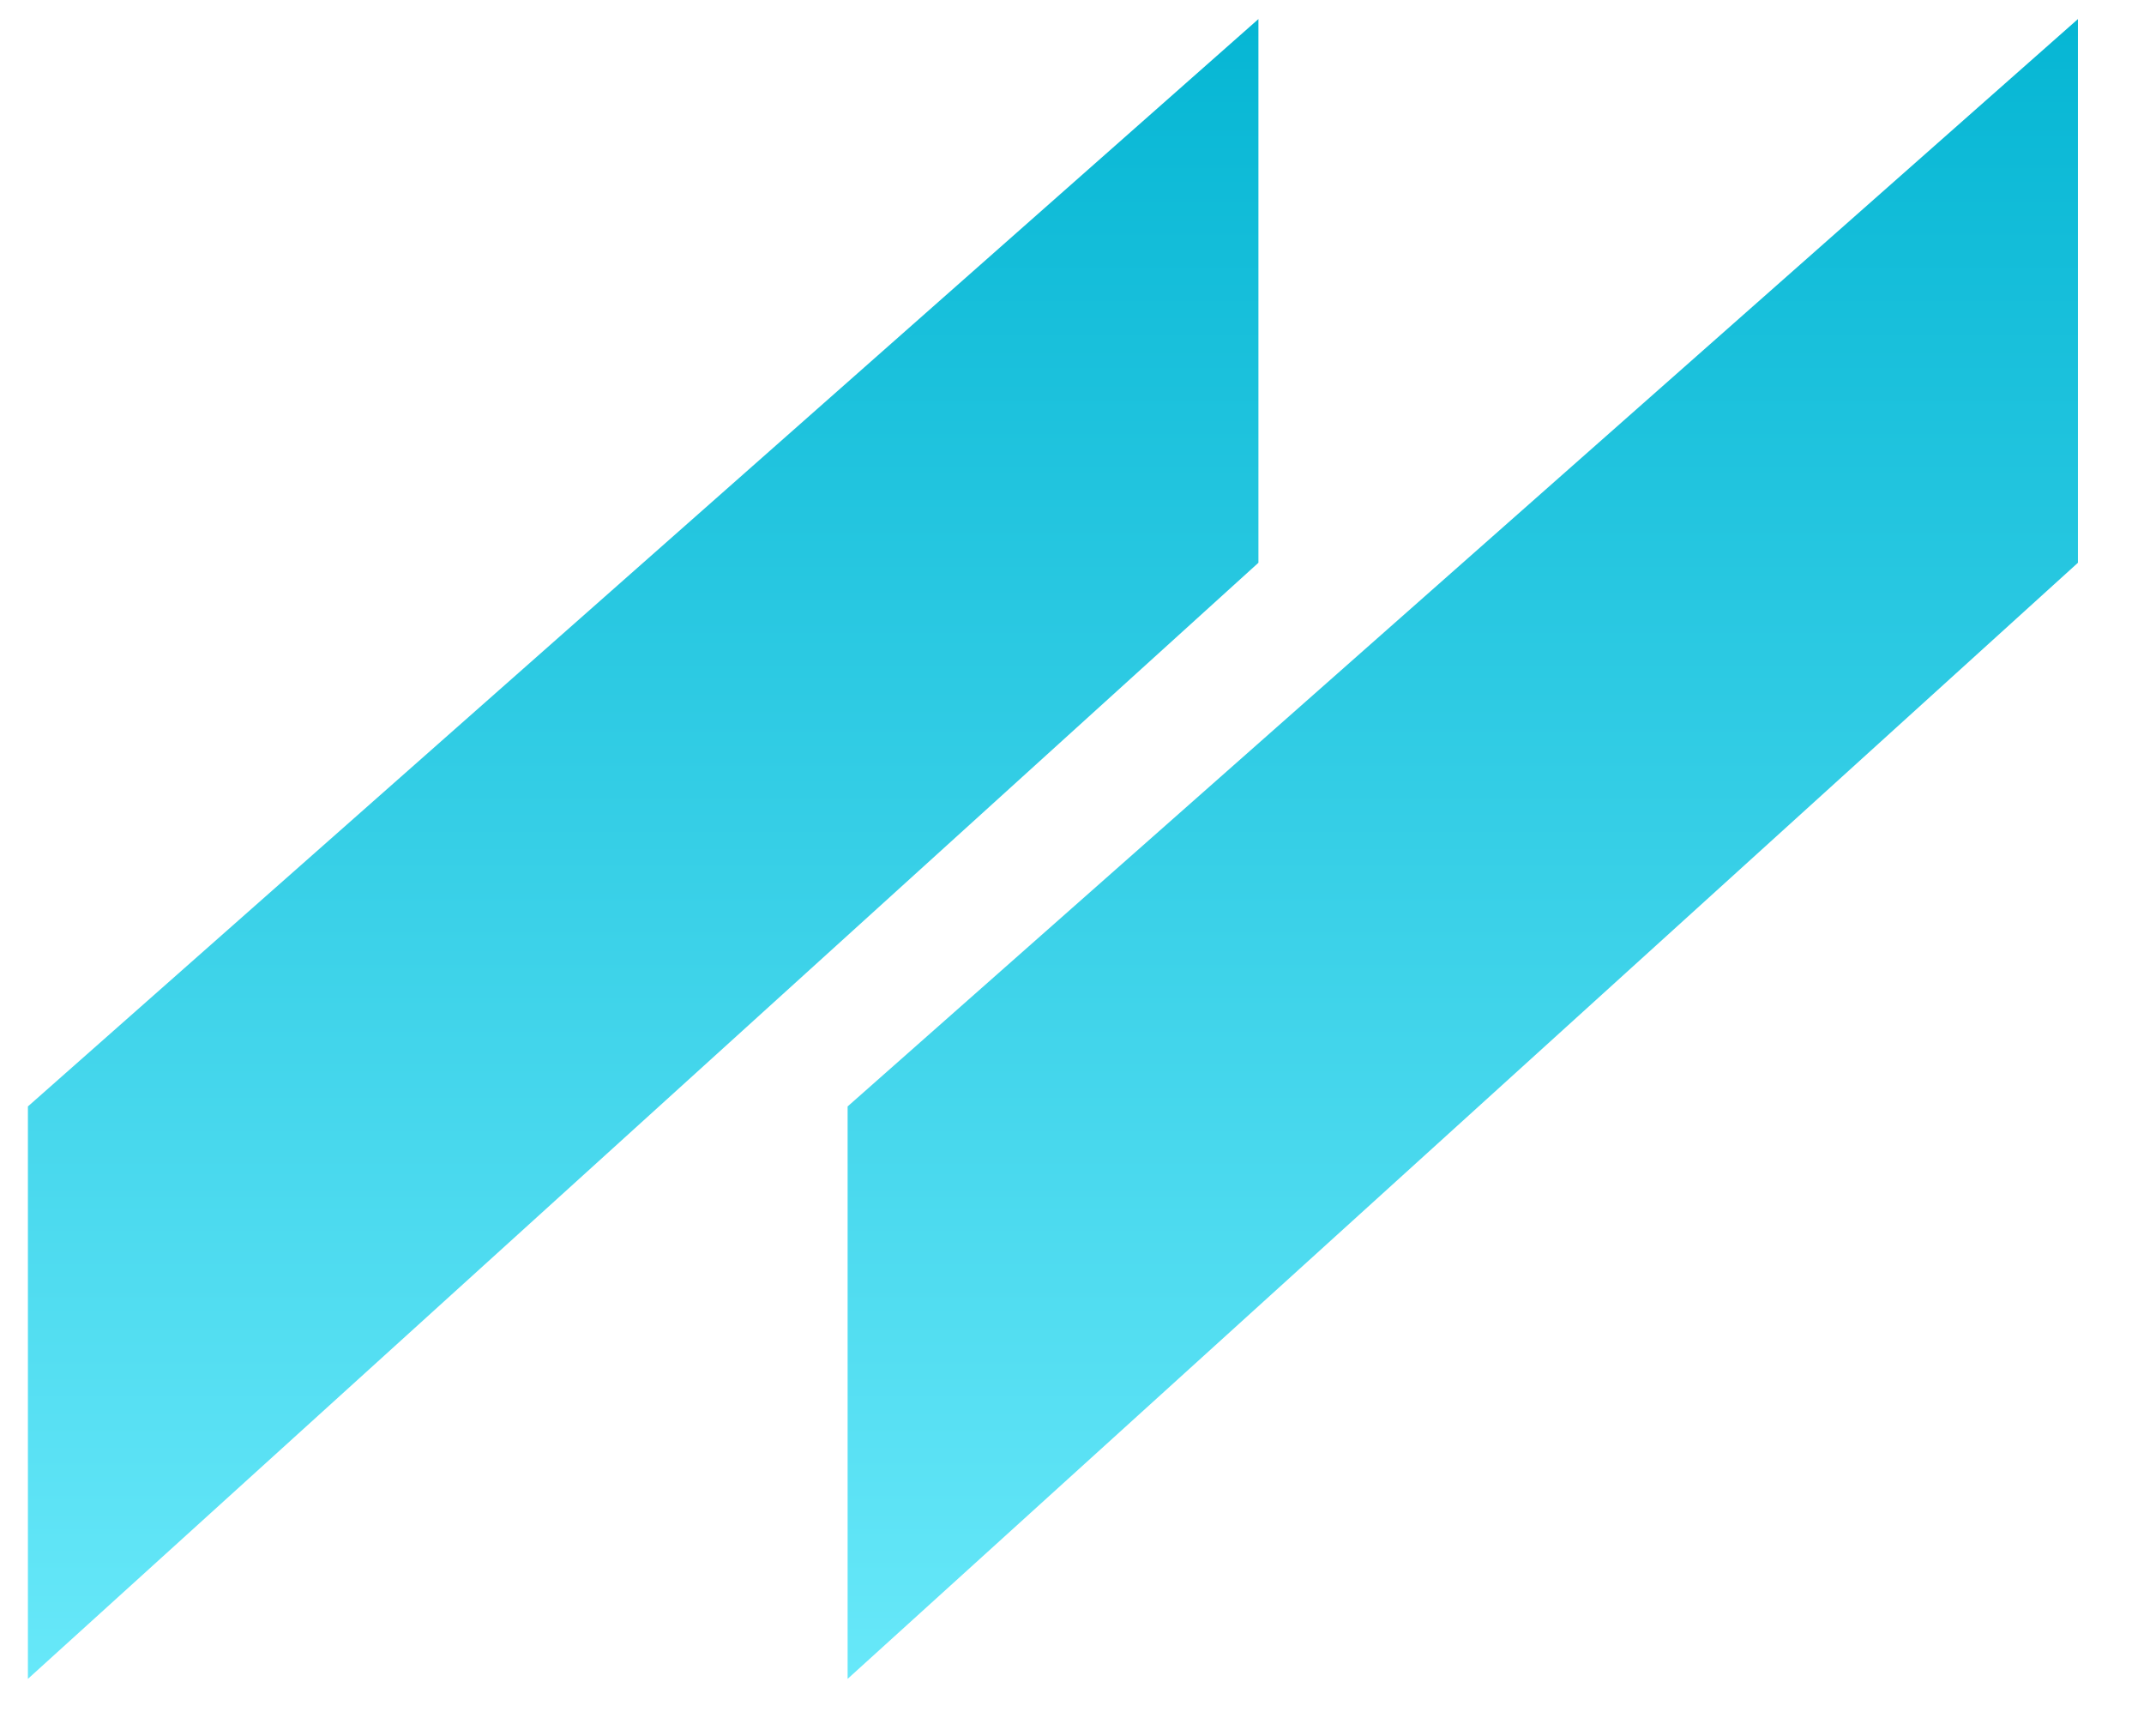
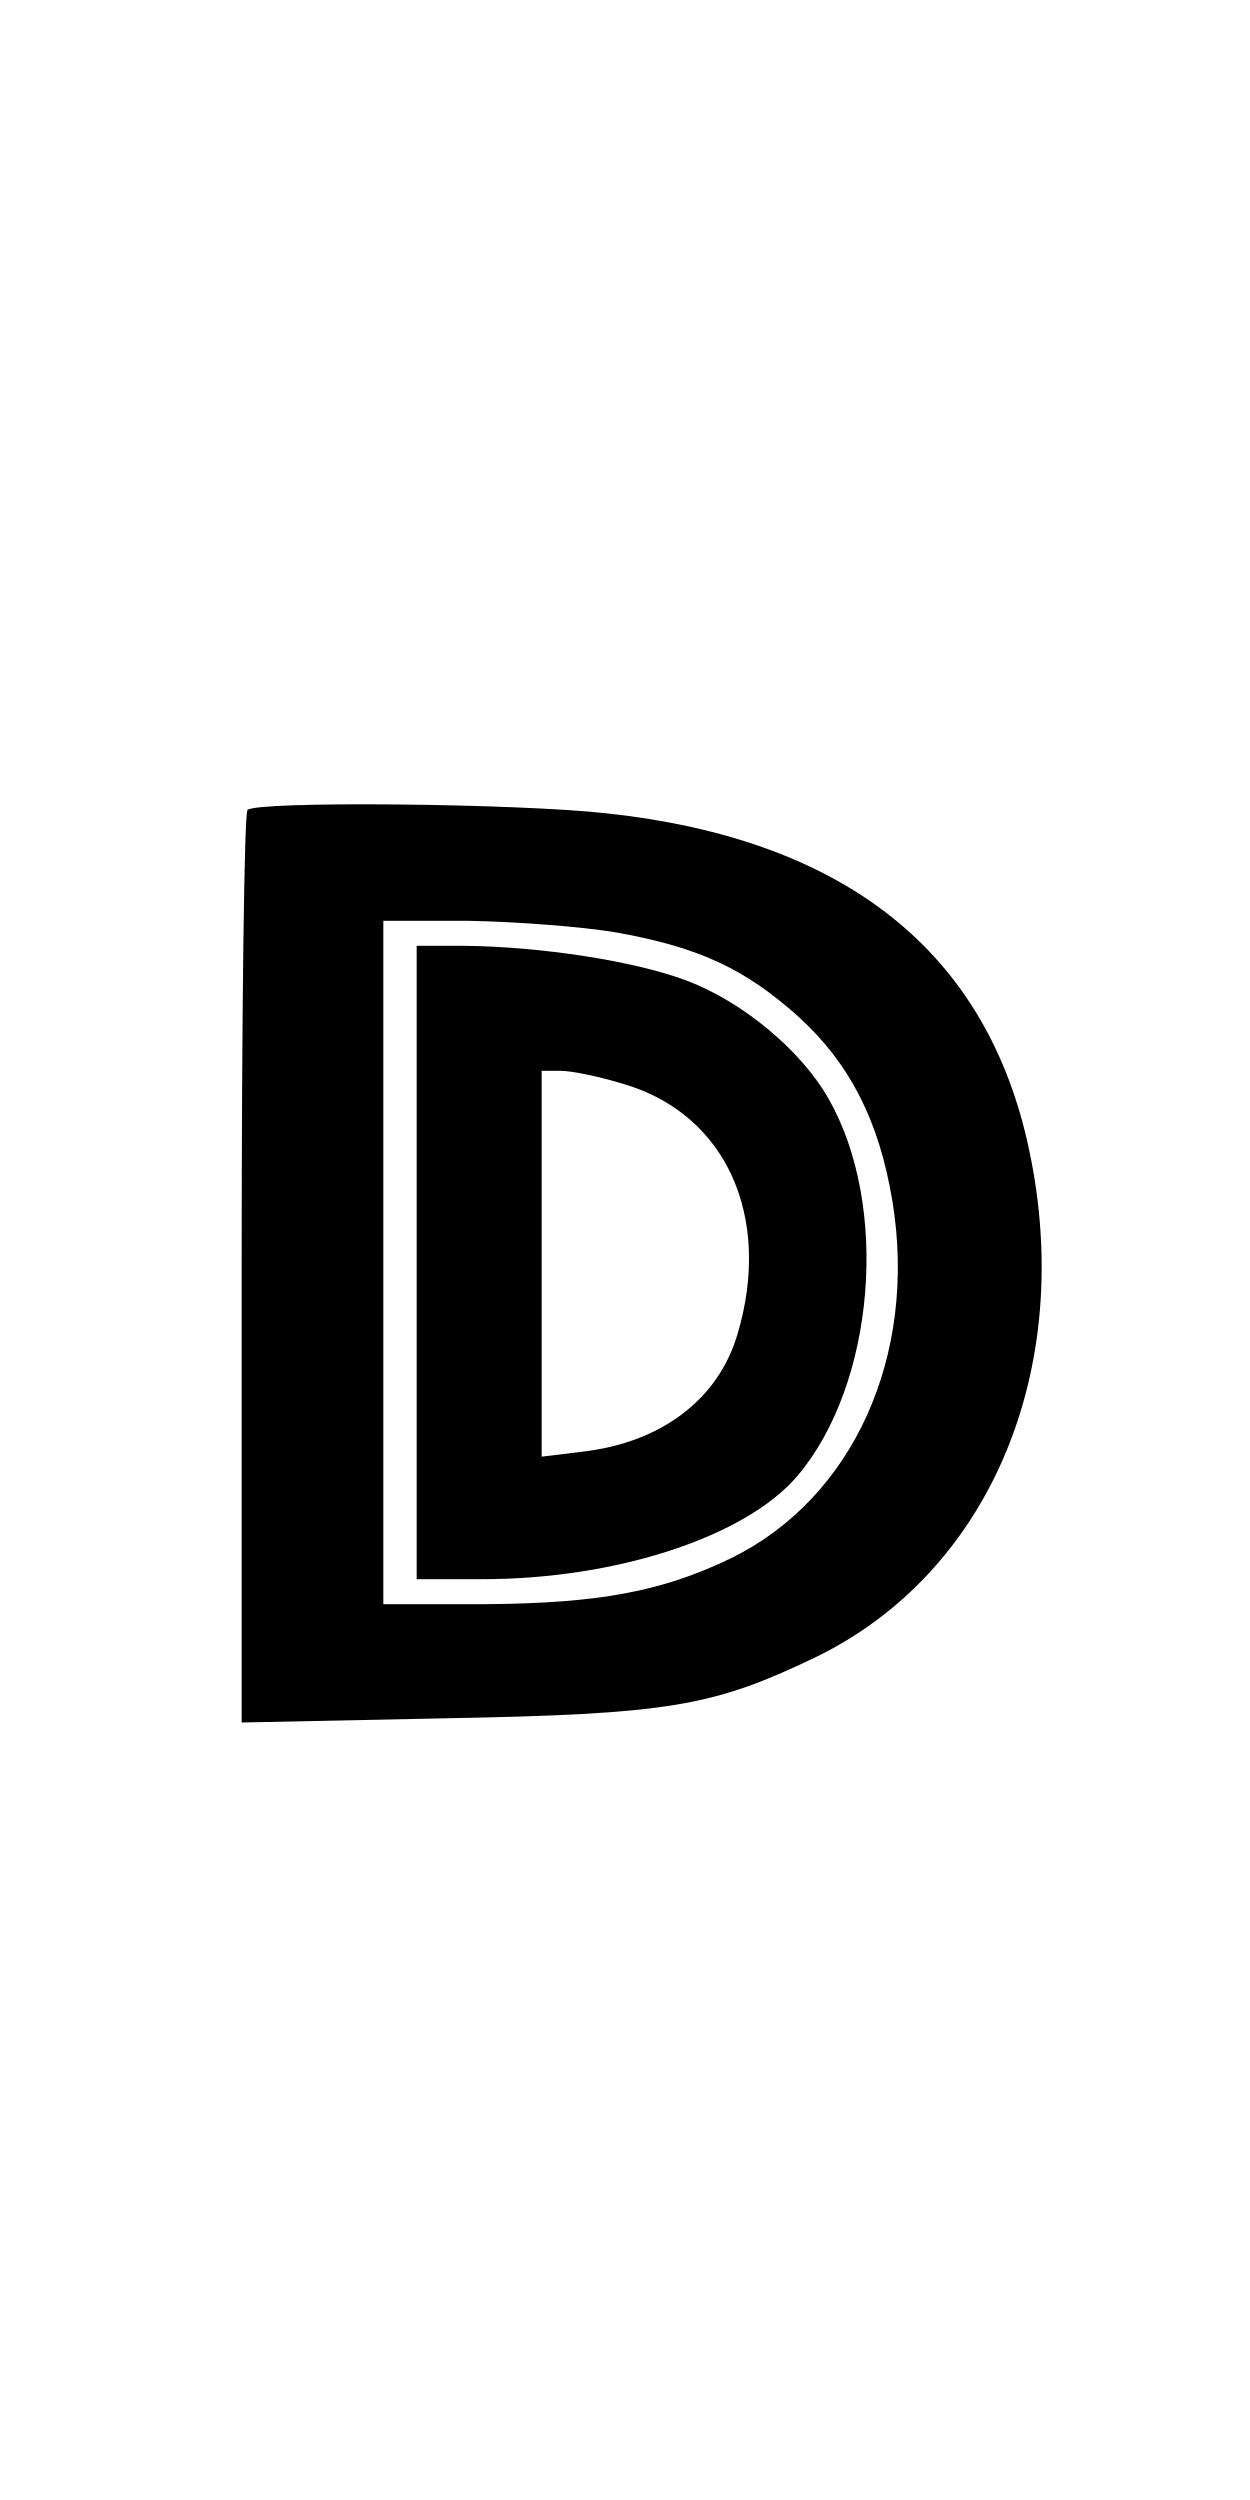
- <svg xmlns="http://www.w3.org/2000/svg" xmlns:xlink="http://www.w3.org/1999/xlink" version="1.1" preserveAspectRatio="xMidYMid meet" viewBox="344.564 330.278 111.737 91.218" width="53.87" height="43.61">
-   <defs>
-     <path d="M453.3 331.28L453.3 359.85L388.64 418.5L388.64 388.42L453.3 331.28Z" id="aFZf6T5ED" />
-     <linearGradient id="gradientb2ThqnP5Op" gradientUnits="userSpaceOnUse" x1="420.97" y1="331.28" x2="420.97" y2="418.5">
-       <stop style="stop-color: #06b6d4;stop-opacity: 1" offset="0%" />
-       <stop style="stop-color: #67e8f9;stop-opacity: 1" offset="100%" />
-     </linearGradient>
-     <path d="M410.23 331.28L410.23 359.85L345.56 418.5L345.56 388.42L410.23 331.28Z" id="a9fehgwfM" />
-     <linearGradient id="gradientk1wNV9Ostb" gradientUnits="userSpaceOnUse" x1="377.89" y1="331.28" x2="377.89" y2="418.5">
-       <stop style="stop-color: #06b6d4;stop-opacity: 1" offset="0%" />
-       <stop style="stop-color: #67e8f9;stop-opacity: 1" offset="100%" />
-     </linearGradient>
-   </defs>
-   <g>
-     <g>
-       <use xlink:href="#aFZf6T5ED" opacity="1" fill="url(#gradientb2ThqnP5Op)" />
-     </g>
-     <g>
-       <use xlink:href="#a9fehgwfM" opacity="1" fill="url(#gradientk1wNV9Ostb)" />
-     </g>
+ <svg xmlns="http://www.w3.org/2000/svg" version="1.0" width="30pt" height="60pt" viewBox="0 0 150 169" preserveAspectRatio="xMidYMid meet">
+   <g transform="translate(0,169) scale(0.1,-0.1)" fill="#000000" stroke="none">
+     <path d="M297 1373 c-4 -3 -7 -251 -7 -551 l0 -544 243 5 c270 5 322 14 445 73 209 101 313 345 257 609 -50 237 -220 373 -507 404 -107 12 -421 15 -431 4z m443 -147 c100 -18 154 -44 217 -100 63 -57 98 -126 114 -223 30 -185 -47 -356 -194 -428 -83 -40 -159 -54 -294 -55 l-123 0 0 410 0 410 103 0 c56 -1 136 -7 177 -14z" />
+     <path d="M500 830 l0 -380 79 0 c161 0 316 51 378 124 93 110 111 324 37 453 -33 58 -104 117 -172 142 -62 23 -173 40 -264 41 l-58 0 0 -380z m249 214 c122 -36 178 -159 136 -300 -23 -78 -91 -130 -186 -141 l-49 -6 0 232 0 231 23 0 c13 0 47 -7 76 -16z" />
  </g>
</svg>
